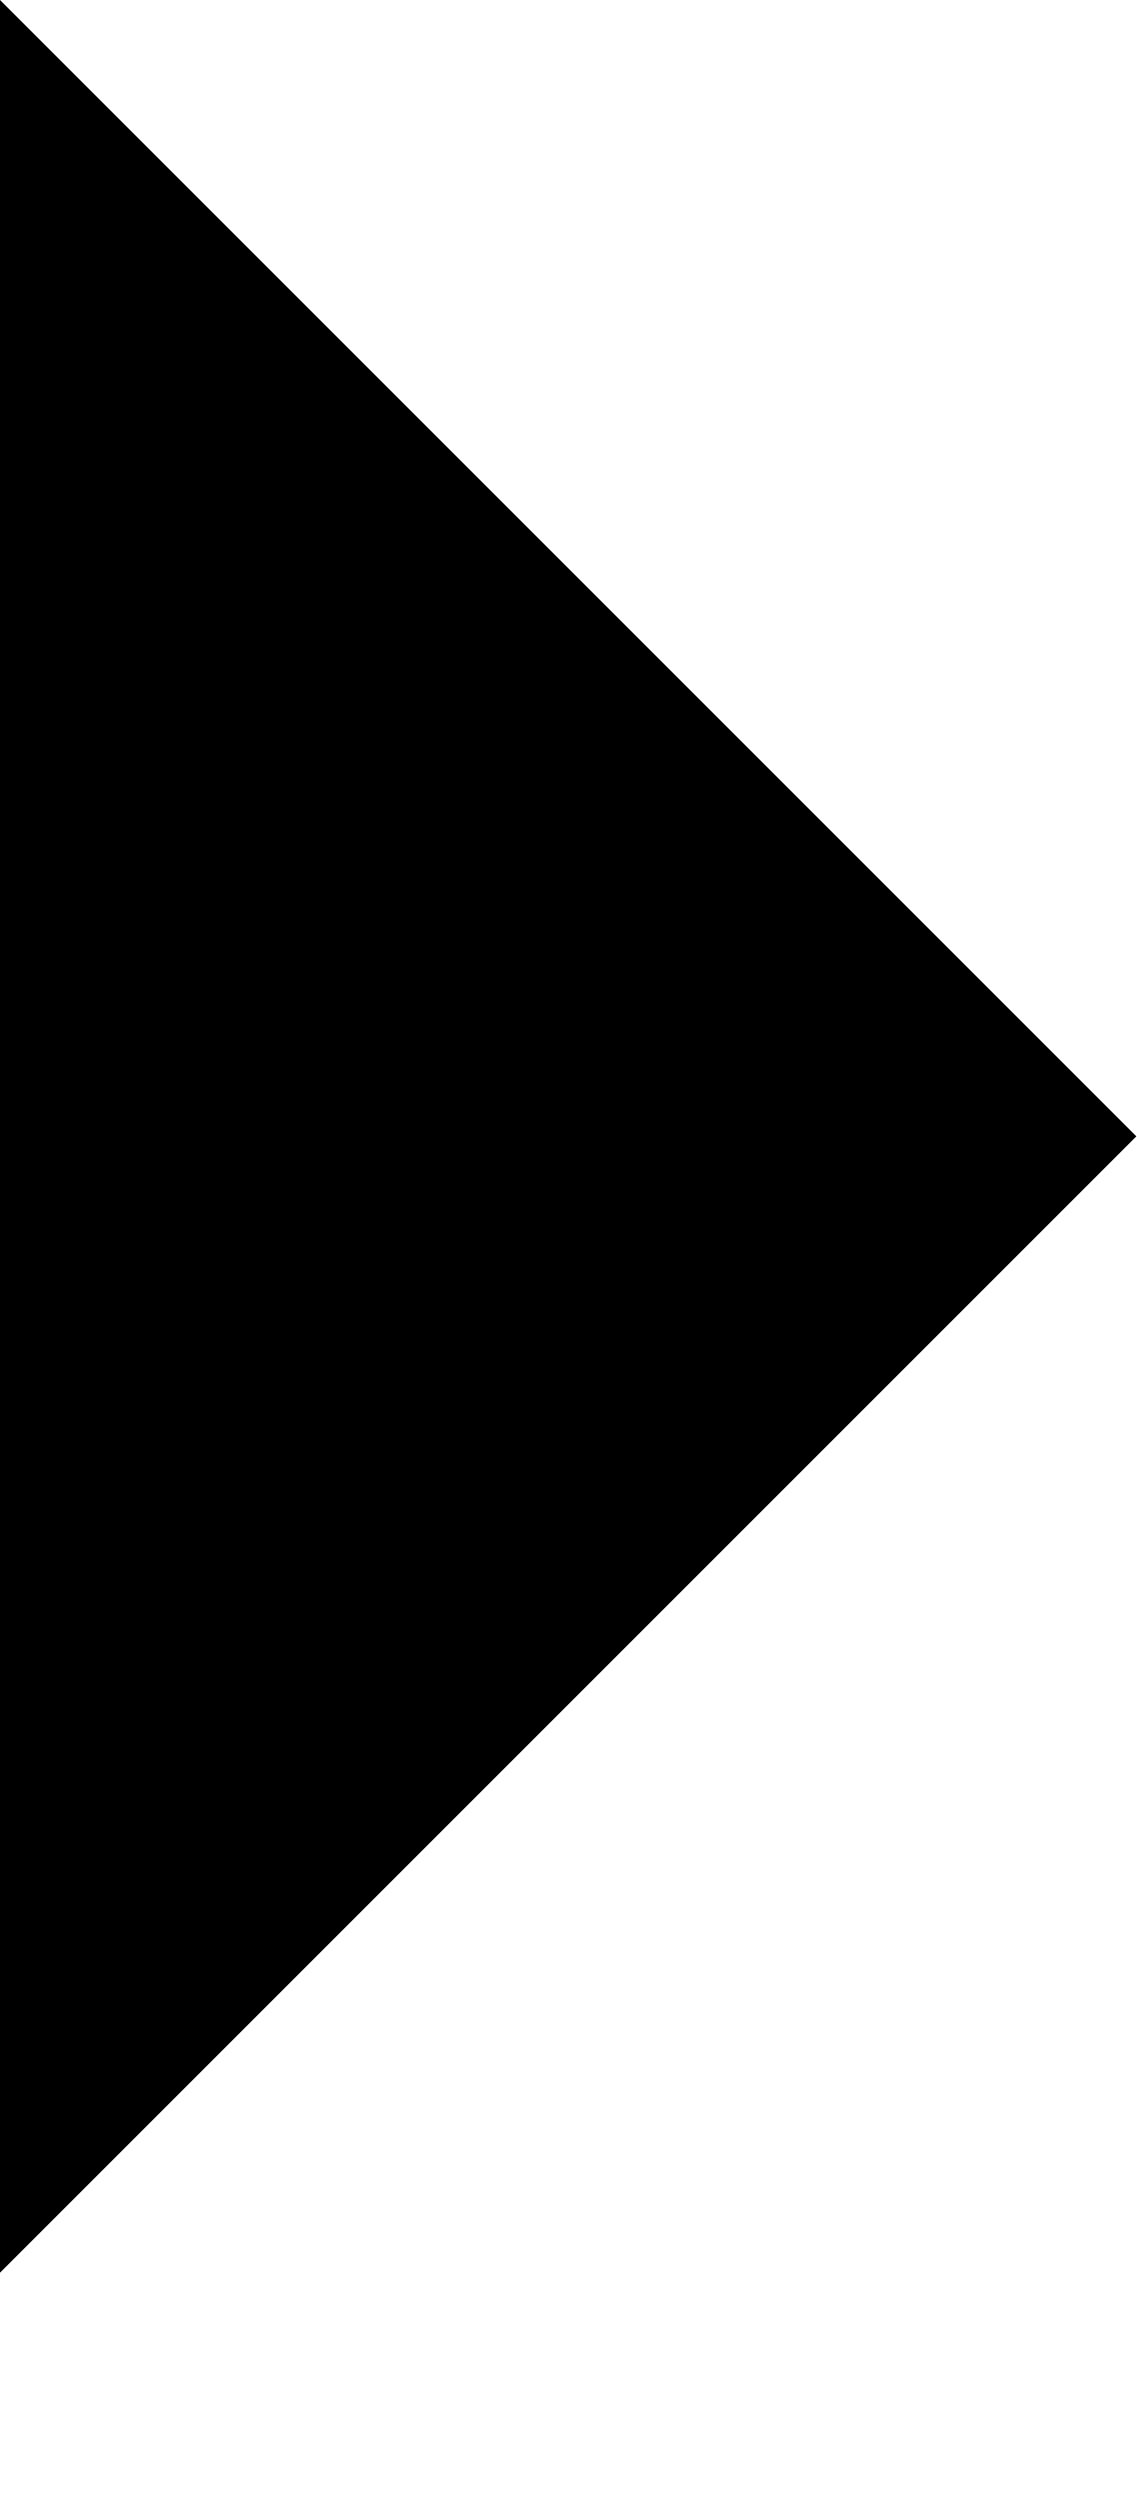
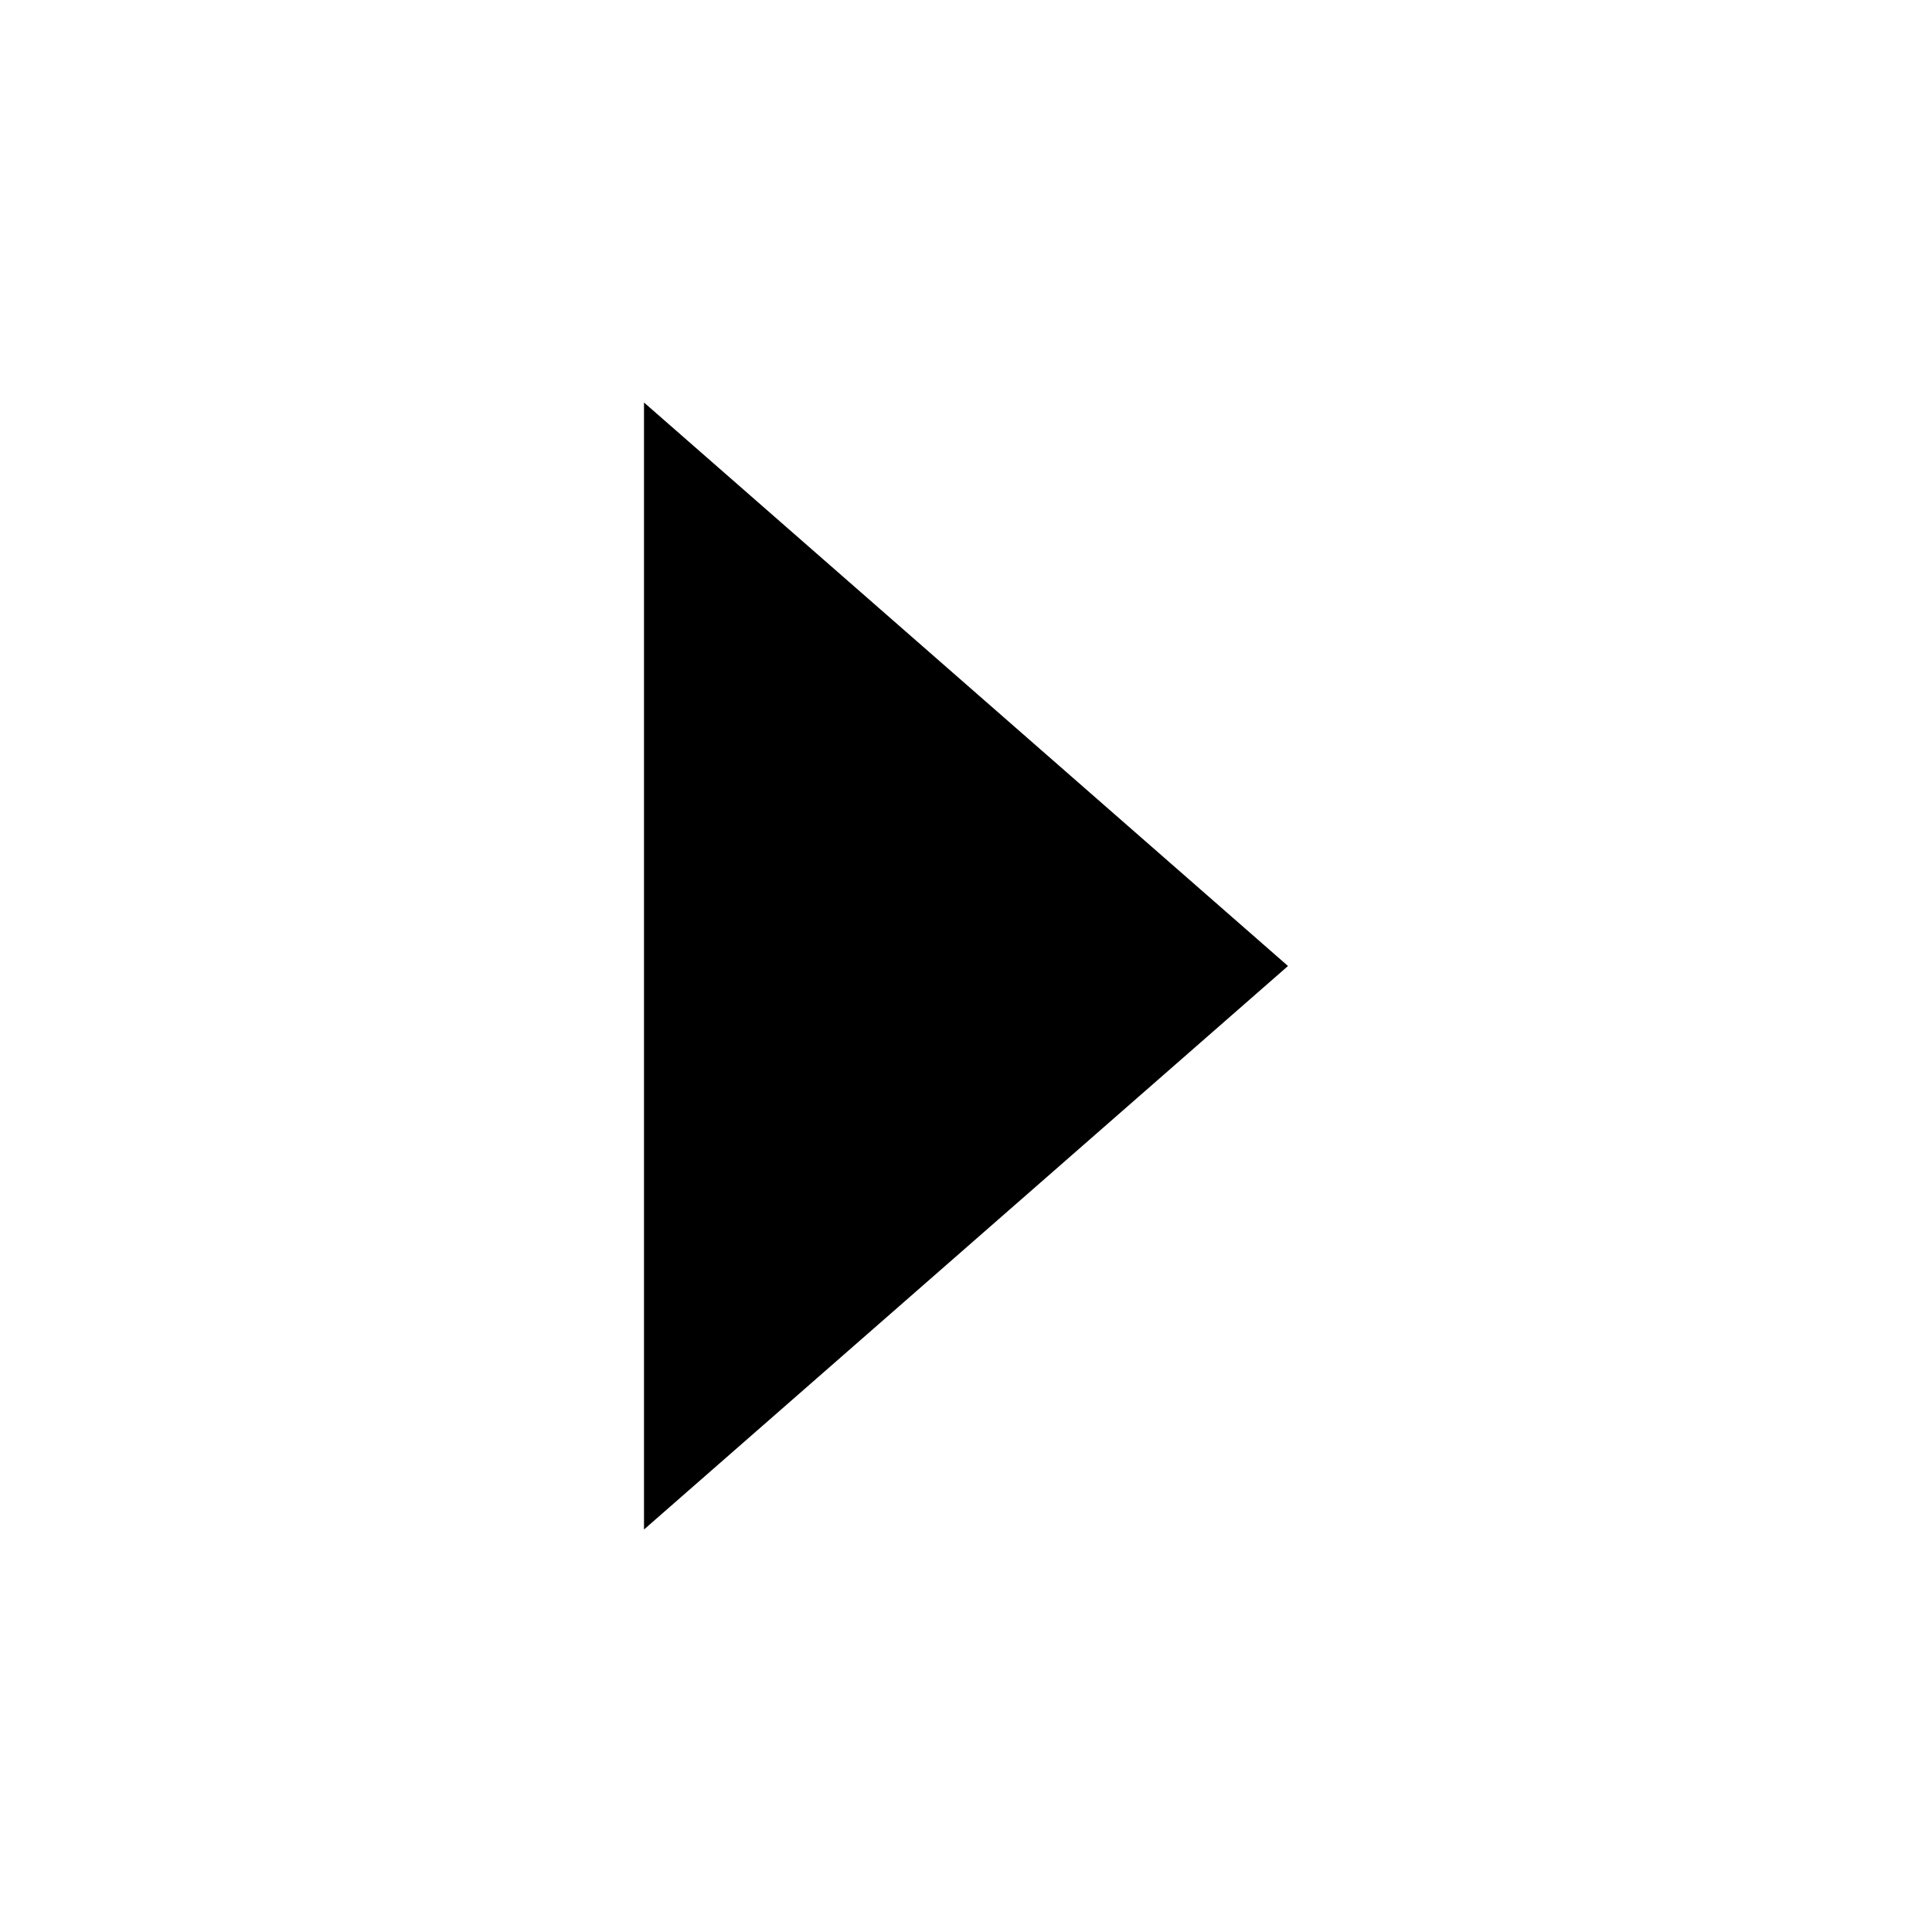
- <svg xmlns="http://www.w3.org/2000/svg" width="5px" height="11px" viewBox="0 0 5 11" version="1.1">
+ <svg xmlns="http://www.w3.org/2000/svg" width="24px" height="24px" viewBox="0 0 24 24" version="1.1">
  <defs />
  <g id="directional" stroke="none" stroke-width="1" fill="none" fill-rule="evenodd">
    <g id="drop-right" fill="#000000">
-       <polygon id="Shape" points="0 0 0 10 5 5" />
+       <polygon id="Shape" points="8 5 8 19 16 12" />
    </g>
  </g>
</svg>
